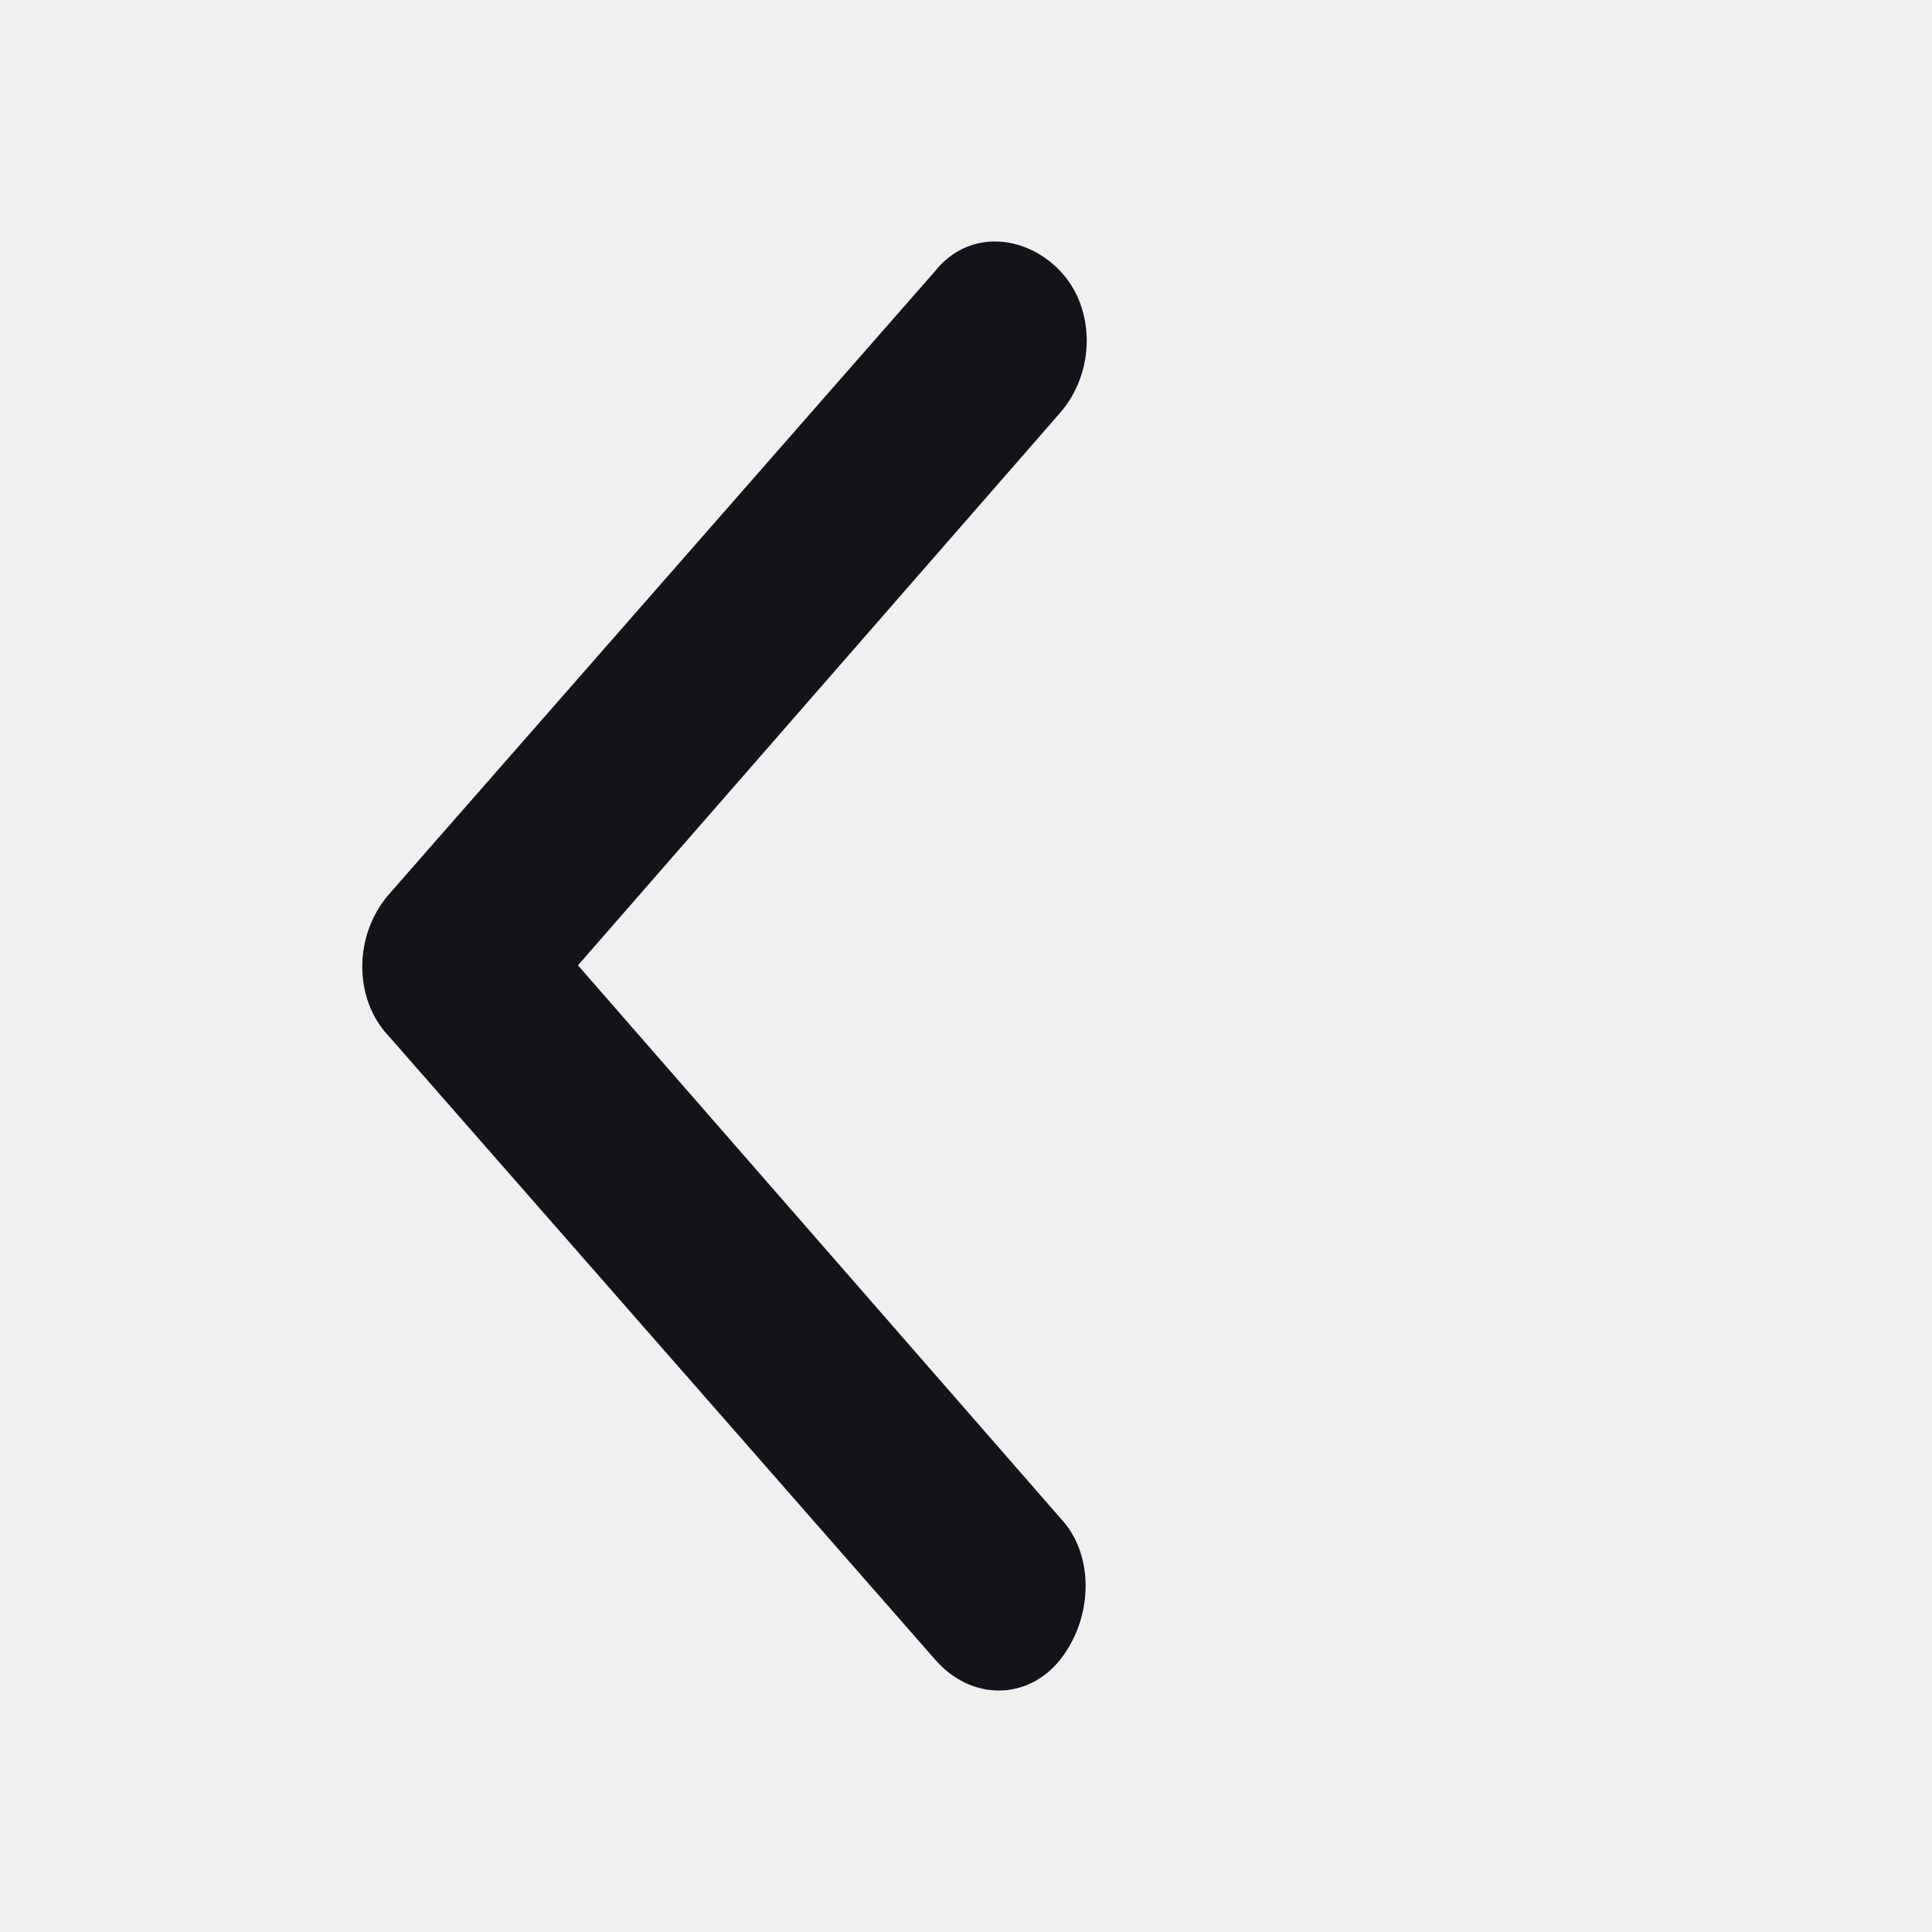
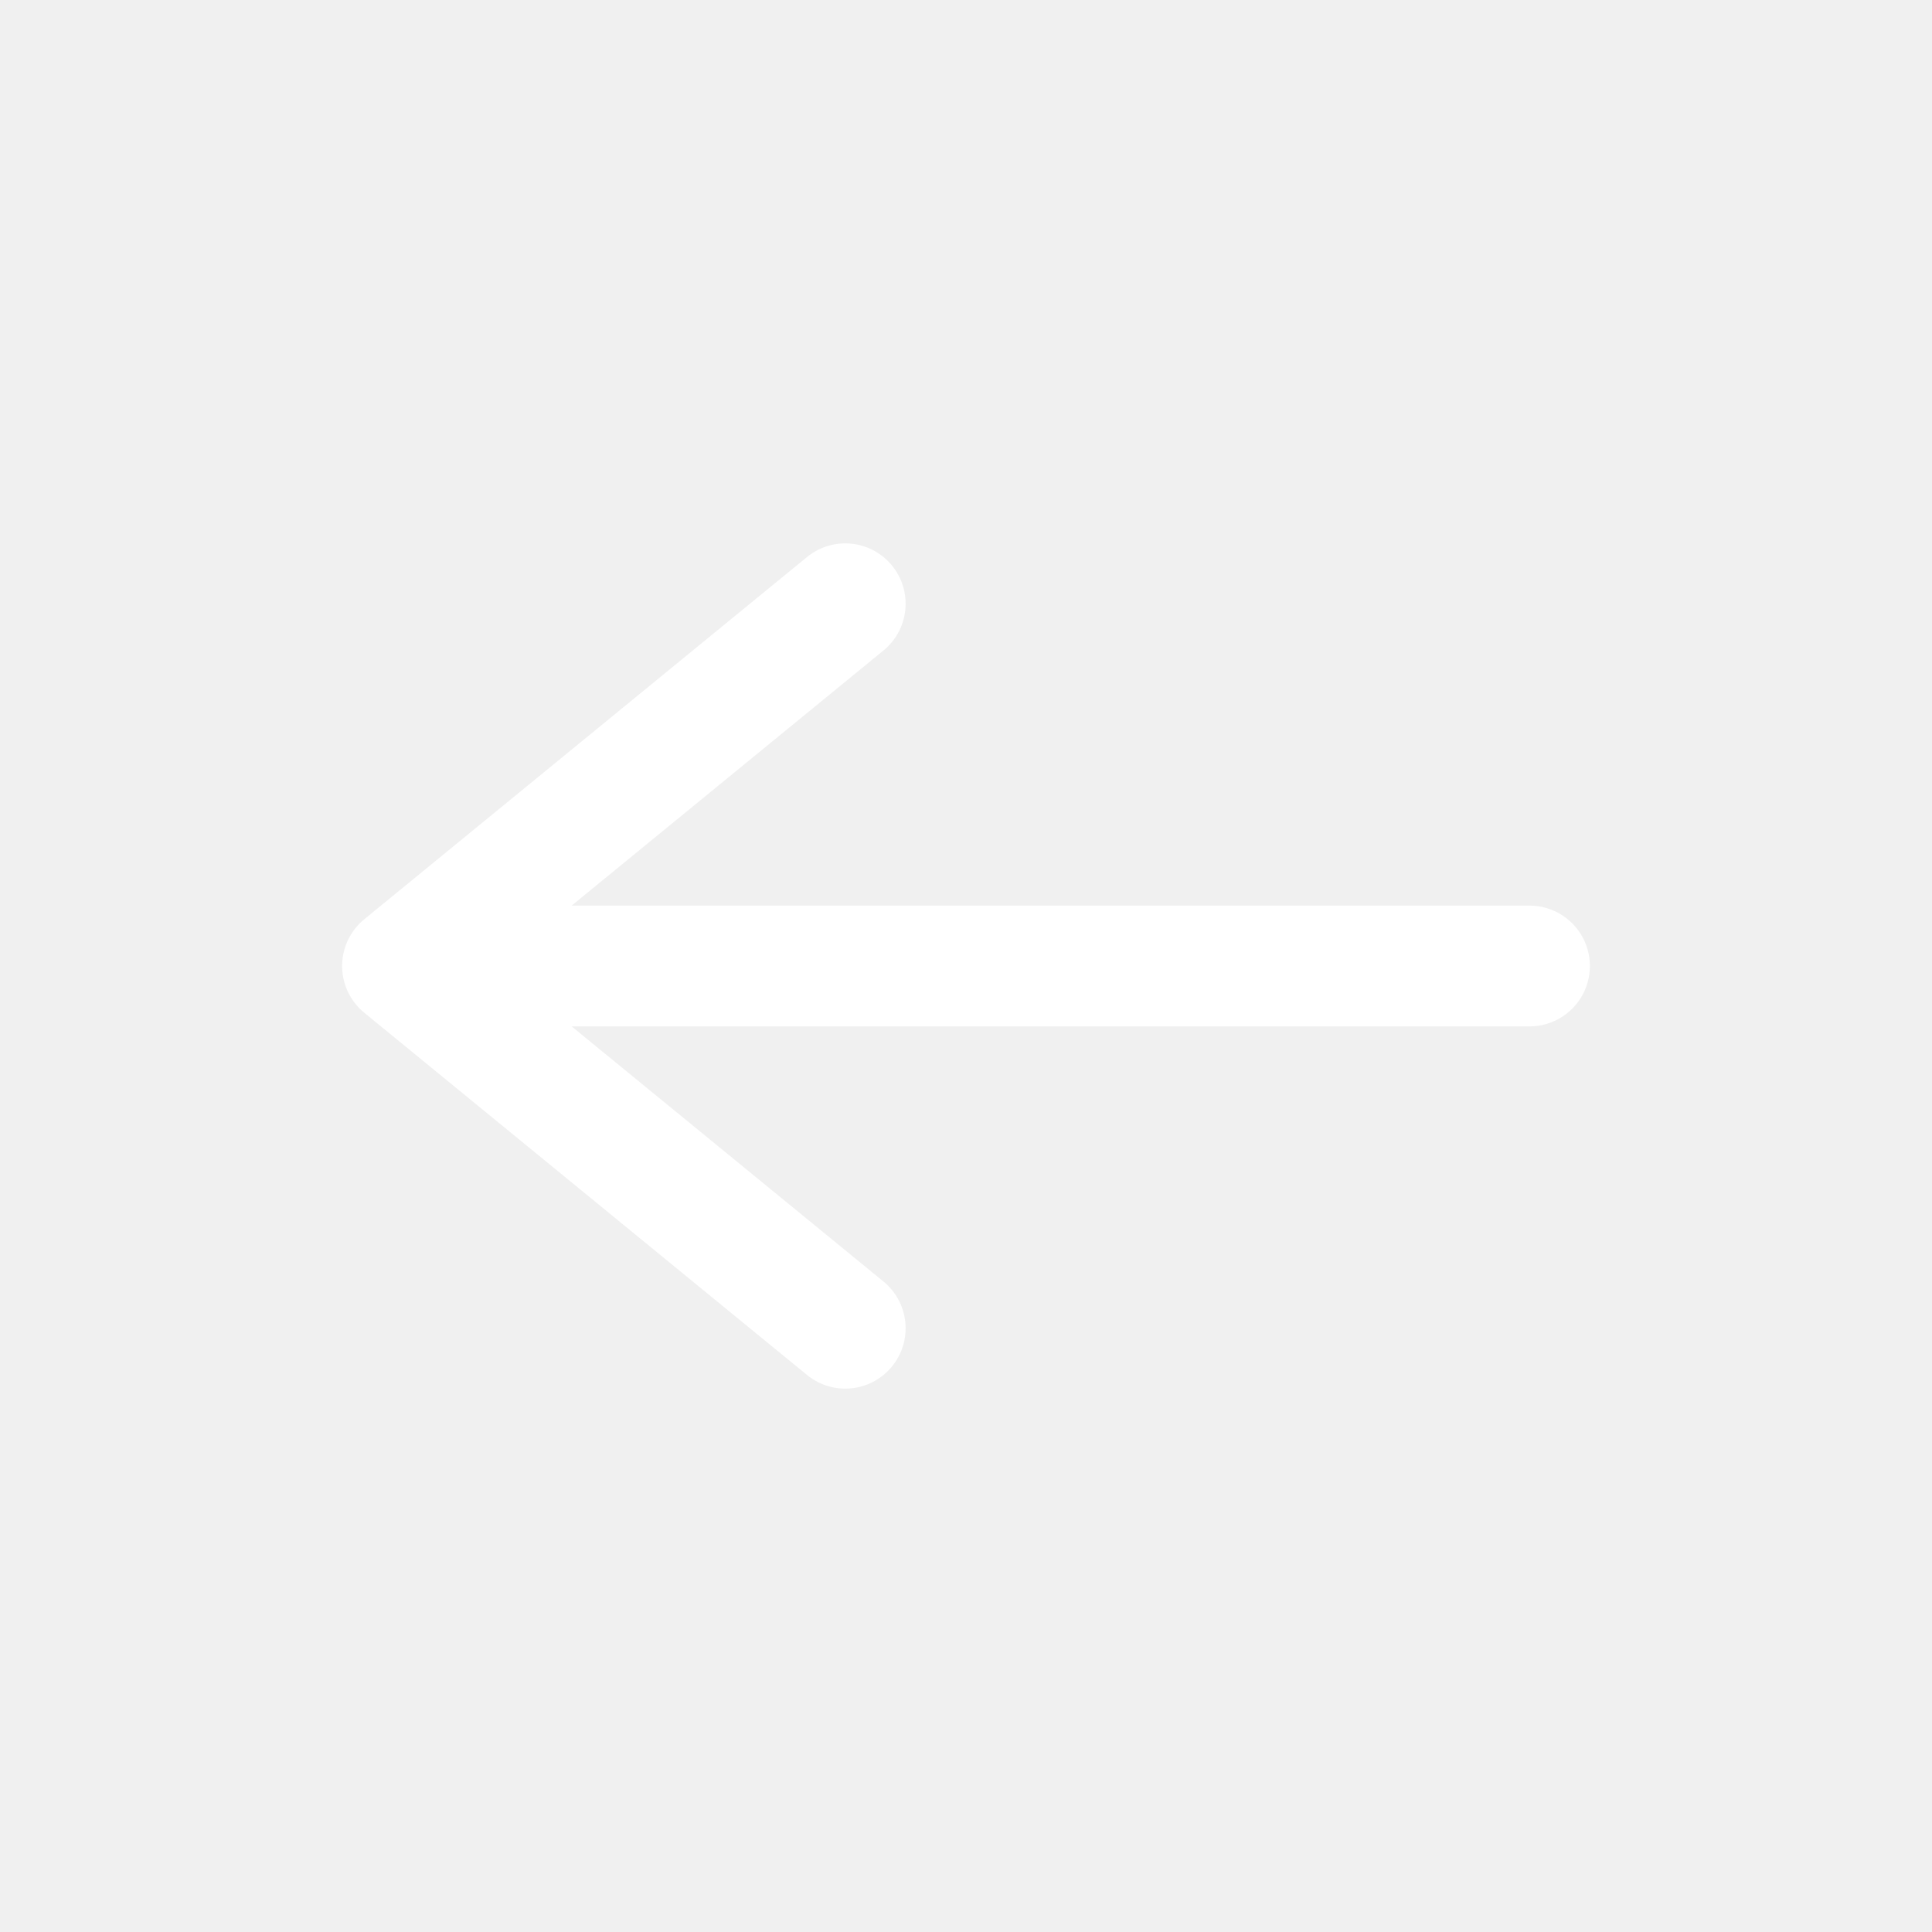
- <svg xmlns="http://www.w3.org/2000/svg" width="20" height="20" viewBox="0 0 20 20" fill="none">
-   <path d="M5.983 9.993L10.973 4.275C11.342 3.853 11.342 3.189 10.973 2.803C10.602 2.417 10.021 2.381 9.683 2.803L4.027 9.257C3.658 9.68 3.658 10.343 4.027 10.729L9.683 17.183C10.053 17.606 10.634 17.606 10.973 17.183C11.311 16.761 11.342 16.098 10.973 15.711L5.983 9.993Z" fill="#13141A" />
+ <svg xmlns="http://www.w3.org/2000/svg" width="24" height="24" viewBox="0 0 24 24" fill="none">
+   <path d="M10.5 7.5L5 12M5 12L10.5 16.5M5 12H19" stroke="white" stroke-width="1.5" stroke-linecap="round" stroke-linejoin="round" />
</svg>
